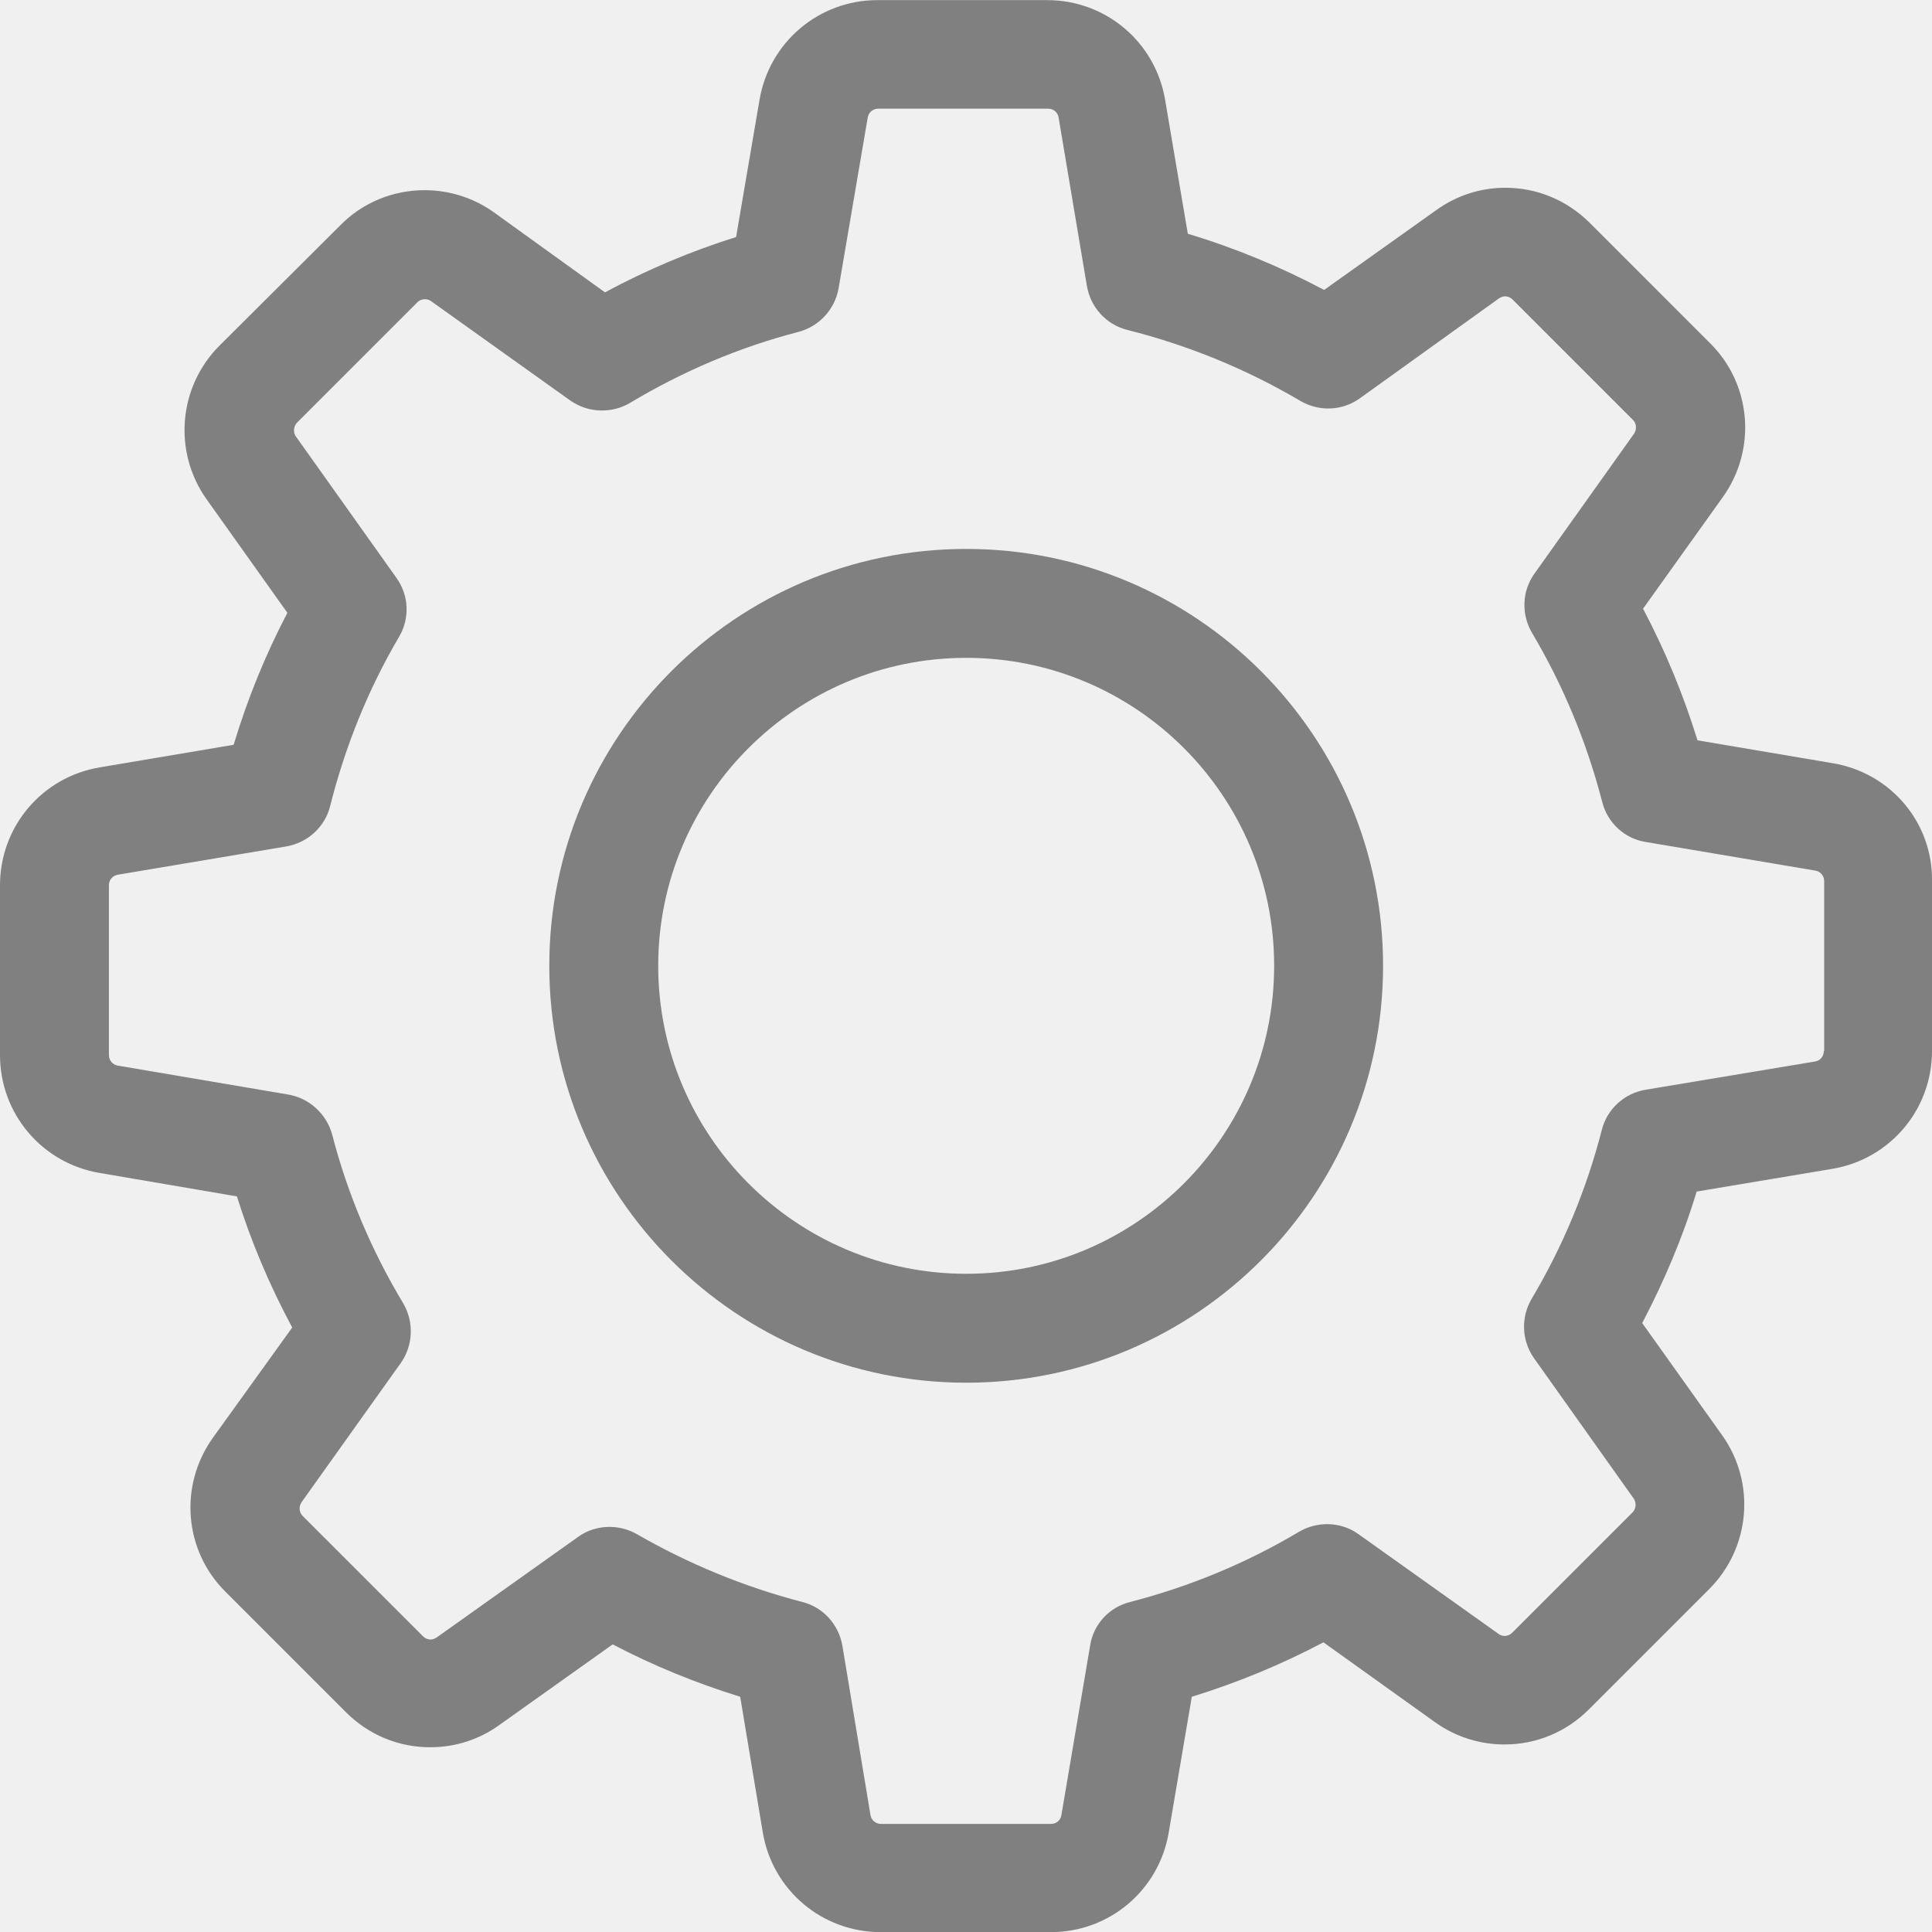
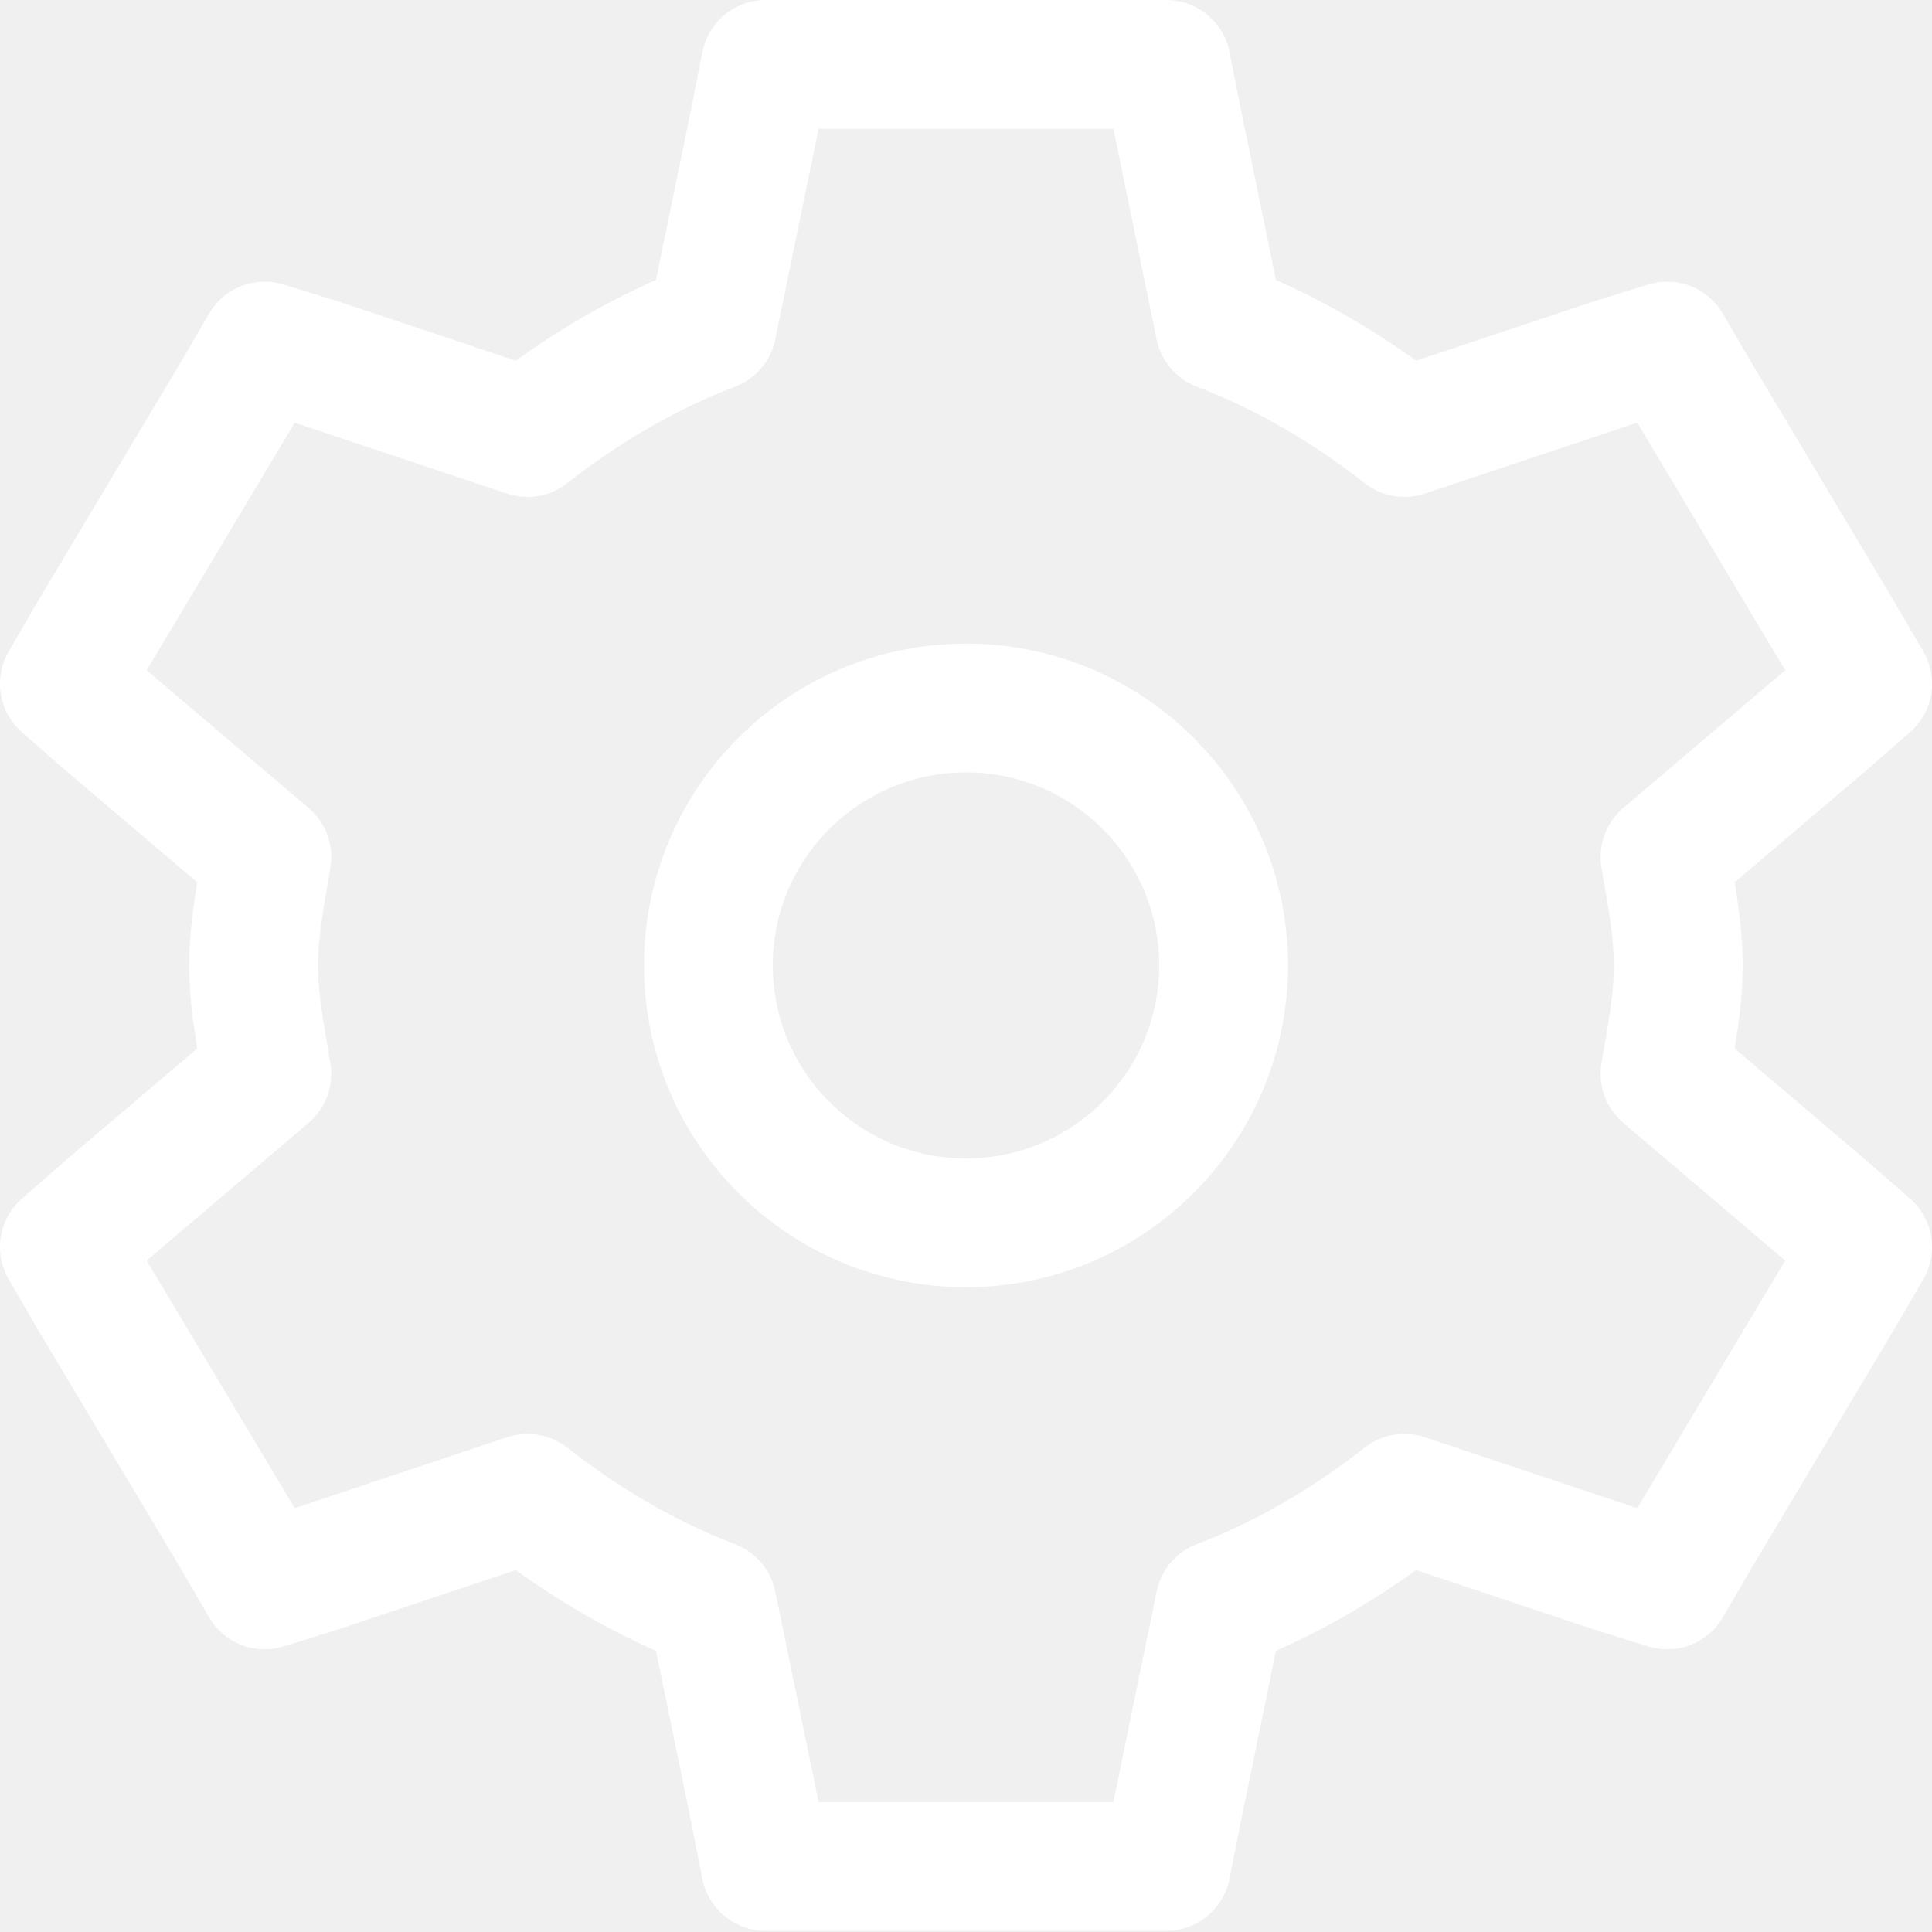
- <svg xmlns="http://www.w3.org/2000/svg" width="16" height="16" viewBox="0 0 16 16" fill="none">
-   <g clip-path="url(#clip0)">
-     <path d="M15.181 6.321L14.058 6.131C13.941 5.753 13.791 5.389 13.607 5.041L14.269 4.115C14.549 3.721 14.506 3.183 14.162 2.842L13.166 1.846C12.978 1.659 12.731 1.555 12.467 1.555C12.26 1.555 12.063 1.619 11.896 1.739L10.966 2.401C10.605 2.21 10.228 2.053 9.837 1.936L9.649 0.827C9.569 0.349 9.158 0.001 8.673 0.001H7.266C6.782 0.001 6.371 0.349 6.29 0.827L6.096 1.963C5.722 2.08 5.358 2.234 5.01 2.421L4.091 1.759C3.924 1.639 3.723 1.575 3.516 1.575C3.252 1.575 3.001 1.679 2.818 1.866L1.818 2.862C1.477 3.203 1.431 3.741 1.711 4.135L2.38 5.075C2.196 5.426 2.049 5.79 1.935 6.168L0.826 6.355C0.348 6.435 0 6.846 0 7.331V8.738C0 9.223 0.348 9.634 0.826 9.714L1.962 9.908C2.079 10.282 2.233 10.646 2.42 10.994L1.761 11.91C1.481 12.304 1.524 12.842 1.868 13.183L2.864 14.179C3.052 14.367 3.299 14.47 3.563 14.47C3.77 14.47 3.967 14.407 4.135 14.286L5.074 13.618C5.411 13.795 5.766 13.939 6.13 14.052L6.317 15.175C6.397 15.653 6.808 16.001 7.293 16.001H8.704C9.188 16.001 9.599 15.653 9.679 15.175L9.87 14.052C10.248 13.935 10.612 13.785 10.96 13.601L11.885 14.263C12.053 14.383 12.253 14.447 12.46 14.447C12.724 14.447 12.972 14.343 13.159 14.156L14.155 13.16C14.496 12.819 14.543 12.281 14.262 11.886L13.6 10.957C13.784 10.606 13.938 10.242 14.051 9.868L15.174 9.68C15.652 9.6 16 9.189 16 8.704V7.297C16.007 6.813 15.659 6.402 15.181 6.321ZM15.104 8.704C15.104 8.748 15.074 8.785 15.031 8.791L13.627 9.025C13.45 9.055 13.309 9.186 13.266 9.356C13.139 9.848 12.945 10.319 12.684 10.757C12.594 10.911 12.601 11.101 12.704 11.248L13.53 12.411C13.553 12.445 13.55 12.495 13.52 12.525L12.524 13.521C12.5 13.544 12.477 13.548 12.46 13.548C12.44 13.548 12.424 13.541 12.41 13.531L11.25 12.705C11.107 12.602 10.913 12.595 10.759 12.685C10.321 12.946 9.85 13.14 9.359 13.267C9.185 13.31 9.054 13.454 9.028 13.628L8.79 15.032C8.784 15.075 8.747 15.105 8.704 15.105H7.296C7.253 15.105 7.216 15.075 7.209 15.032L6.976 13.628C6.945 13.451 6.815 13.31 6.645 13.267C6.167 13.143 5.705 12.953 5.274 12.705C5.204 12.665 5.124 12.645 5.047 12.645C4.957 12.645 4.863 12.672 4.786 12.729L3.616 13.561C3.6 13.571 3.583 13.578 3.566 13.578C3.553 13.578 3.526 13.574 3.503 13.551L2.507 12.555C2.477 12.525 2.473 12.478 2.497 12.441L3.319 11.288C3.423 11.141 3.429 10.947 3.339 10.793C3.078 10.359 2.878 9.888 2.751 9.396C2.704 9.226 2.564 9.096 2.39 9.065L0.976 8.825C0.933 8.818 0.902 8.781 0.902 8.738V7.331C0.902 7.287 0.933 7.251 0.976 7.244L2.37 7.01C2.547 6.98 2.691 6.849 2.734 6.676C2.858 6.184 3.048 5.71 3.306 5.272C3.396 5.118 3.386 4.928 3.282 4.784L2.45 3.614C2.427 3.581 2.43 3.531 2.46 3.5L3.456 2.504C3.479 2.481 3.503 2.478 3.52 2.478C3.54 2.478 3.556 2.484 3.57 2.494L4.723 3.317C4.87 3.42 5.064 3.427 5.217 3.337C5.652 3.076 6.123 2.875 6.615 2.748C6.785 2.702 6.915 2.561 6.945 2.387L7.186 0.974C7.193 0.93 7.23 0.9 7.273 0.9H8.68C8.724 0.9 8.76 0.93 8.767 0.974L9.001 2.367C9.031 2.545 9.161 2.688 9.335 2.732C9.84 2.859 10.321 3.056 10.769 3.32C10.923 3.41 11.113 3.404 11.26 3.3L12.414 2.471C12.43 2.461 12.447 2.454 12.464 2.454C12.477 2.454 12.504 2.458 12.527 2.481L13.523 3.477C13.553 3.507 13.557 3.554 13.533 3.591L12.708 4.75C12.604 4.894 12.597 5.088 12.688 5.242C12.948 5.68 13.142 6.151 13.269 6.642C13.313 6.816 13.456 6.946 13.63 6.973L15.034 7.21C15.077 7.217 15.107 7.254 15.107 7.297V8.704H15.104Z" fill="#808080" />
-     <path d="M8.002 4.546C6.096 4.546 4.549 6.093 4.549 7.998C4.549 9.903 6.096 11.451 8.002 11.451C9.907 11.451 11.454 9.903 11.454 7.998C11.454 6.093 9.907 4.546 8.002 4.546ZM8.002 10.549C6.595 10.549 5.451 9.405 5.451 7.998C5.451 6.591 6.595 5.448 8.002 5.448C9.409 5.448 10.552 6.591 10.552 7.998C10.552 9.405 9.409 10.549 8.002 10.549Z" fill="#808080" />
-   </g>
-   <defs>
-     <clipPath id="clip0">
-       <rect width="16" height="16" fill="white" />
-     </clipPath>
-   </defs>
+ <svg xmlns="http://www.w3.org/2000/svg" width="15" height="15" viewBox="0 0 15 15" fill="none">
+   <path fill-rule="evenodd" clip-rule="evenodd" d="M5.944 0.5L5.858 0.937L5.529 2.535C5.003 2.736 4.526 3.02 4.095 3.358L2.487 2.821L2.055 2.687L1.831 3.072L0.724 4.923L0.5 5.309L0.828 5.596L2.072 6.654C2.027 6.931 1.969 7.205 1.969 7.495C1.969 7.786 2.027 8.06 2.072 8.337L0.828 9.395L0.5 9.682L0.724 10.068L1.831 11.919L2.055 12.305L2.487 12.17L4.095 11.633C4.526 11.97 5.003 12.255 5.529 12.456L5.858 14.054L5.944 14.491H9.055L9.142 14.054L9.47 12.456C9.996 12.255 10.473 11.97 10.904 11.633L12.512 12.17L12.944 12.305L13.169 11.919L14.275 10.068L14.5 9.682L14.171 9.395L12.927 8.337C12.973 8.06 13.03 7.786 13.03 7.495C13.03 7.205 12.973 6.931 12.927 6.654L14.171 5.596L14.5 5.309L14.275 4.923L13.169 3.072L12.944 2.687L12.512 2.821L10.904 3.358C10.473 3.02 9.996 2.736 9.47 2.535L9.142 0.937L9.055 0.5H5.944Z" stroke="white" stroke-linecap="square" stroke-linejoin="round" />
+   <path fill-rule="evenodd" clip-rule="evenodd" d="M9.5 7.495C9.5 8.599 8.604 9.494 7.5 9.494C6.396 9.494 5.5 8.599 5.5 7.495C5.5 6.392 6.396 5.497 7.5 5.497C8.604 5.497 9.5 6.392 9.5 7.495Z" stroke="white" stroke-linecap="square" stroke-linejoin="round" />
</svg>
